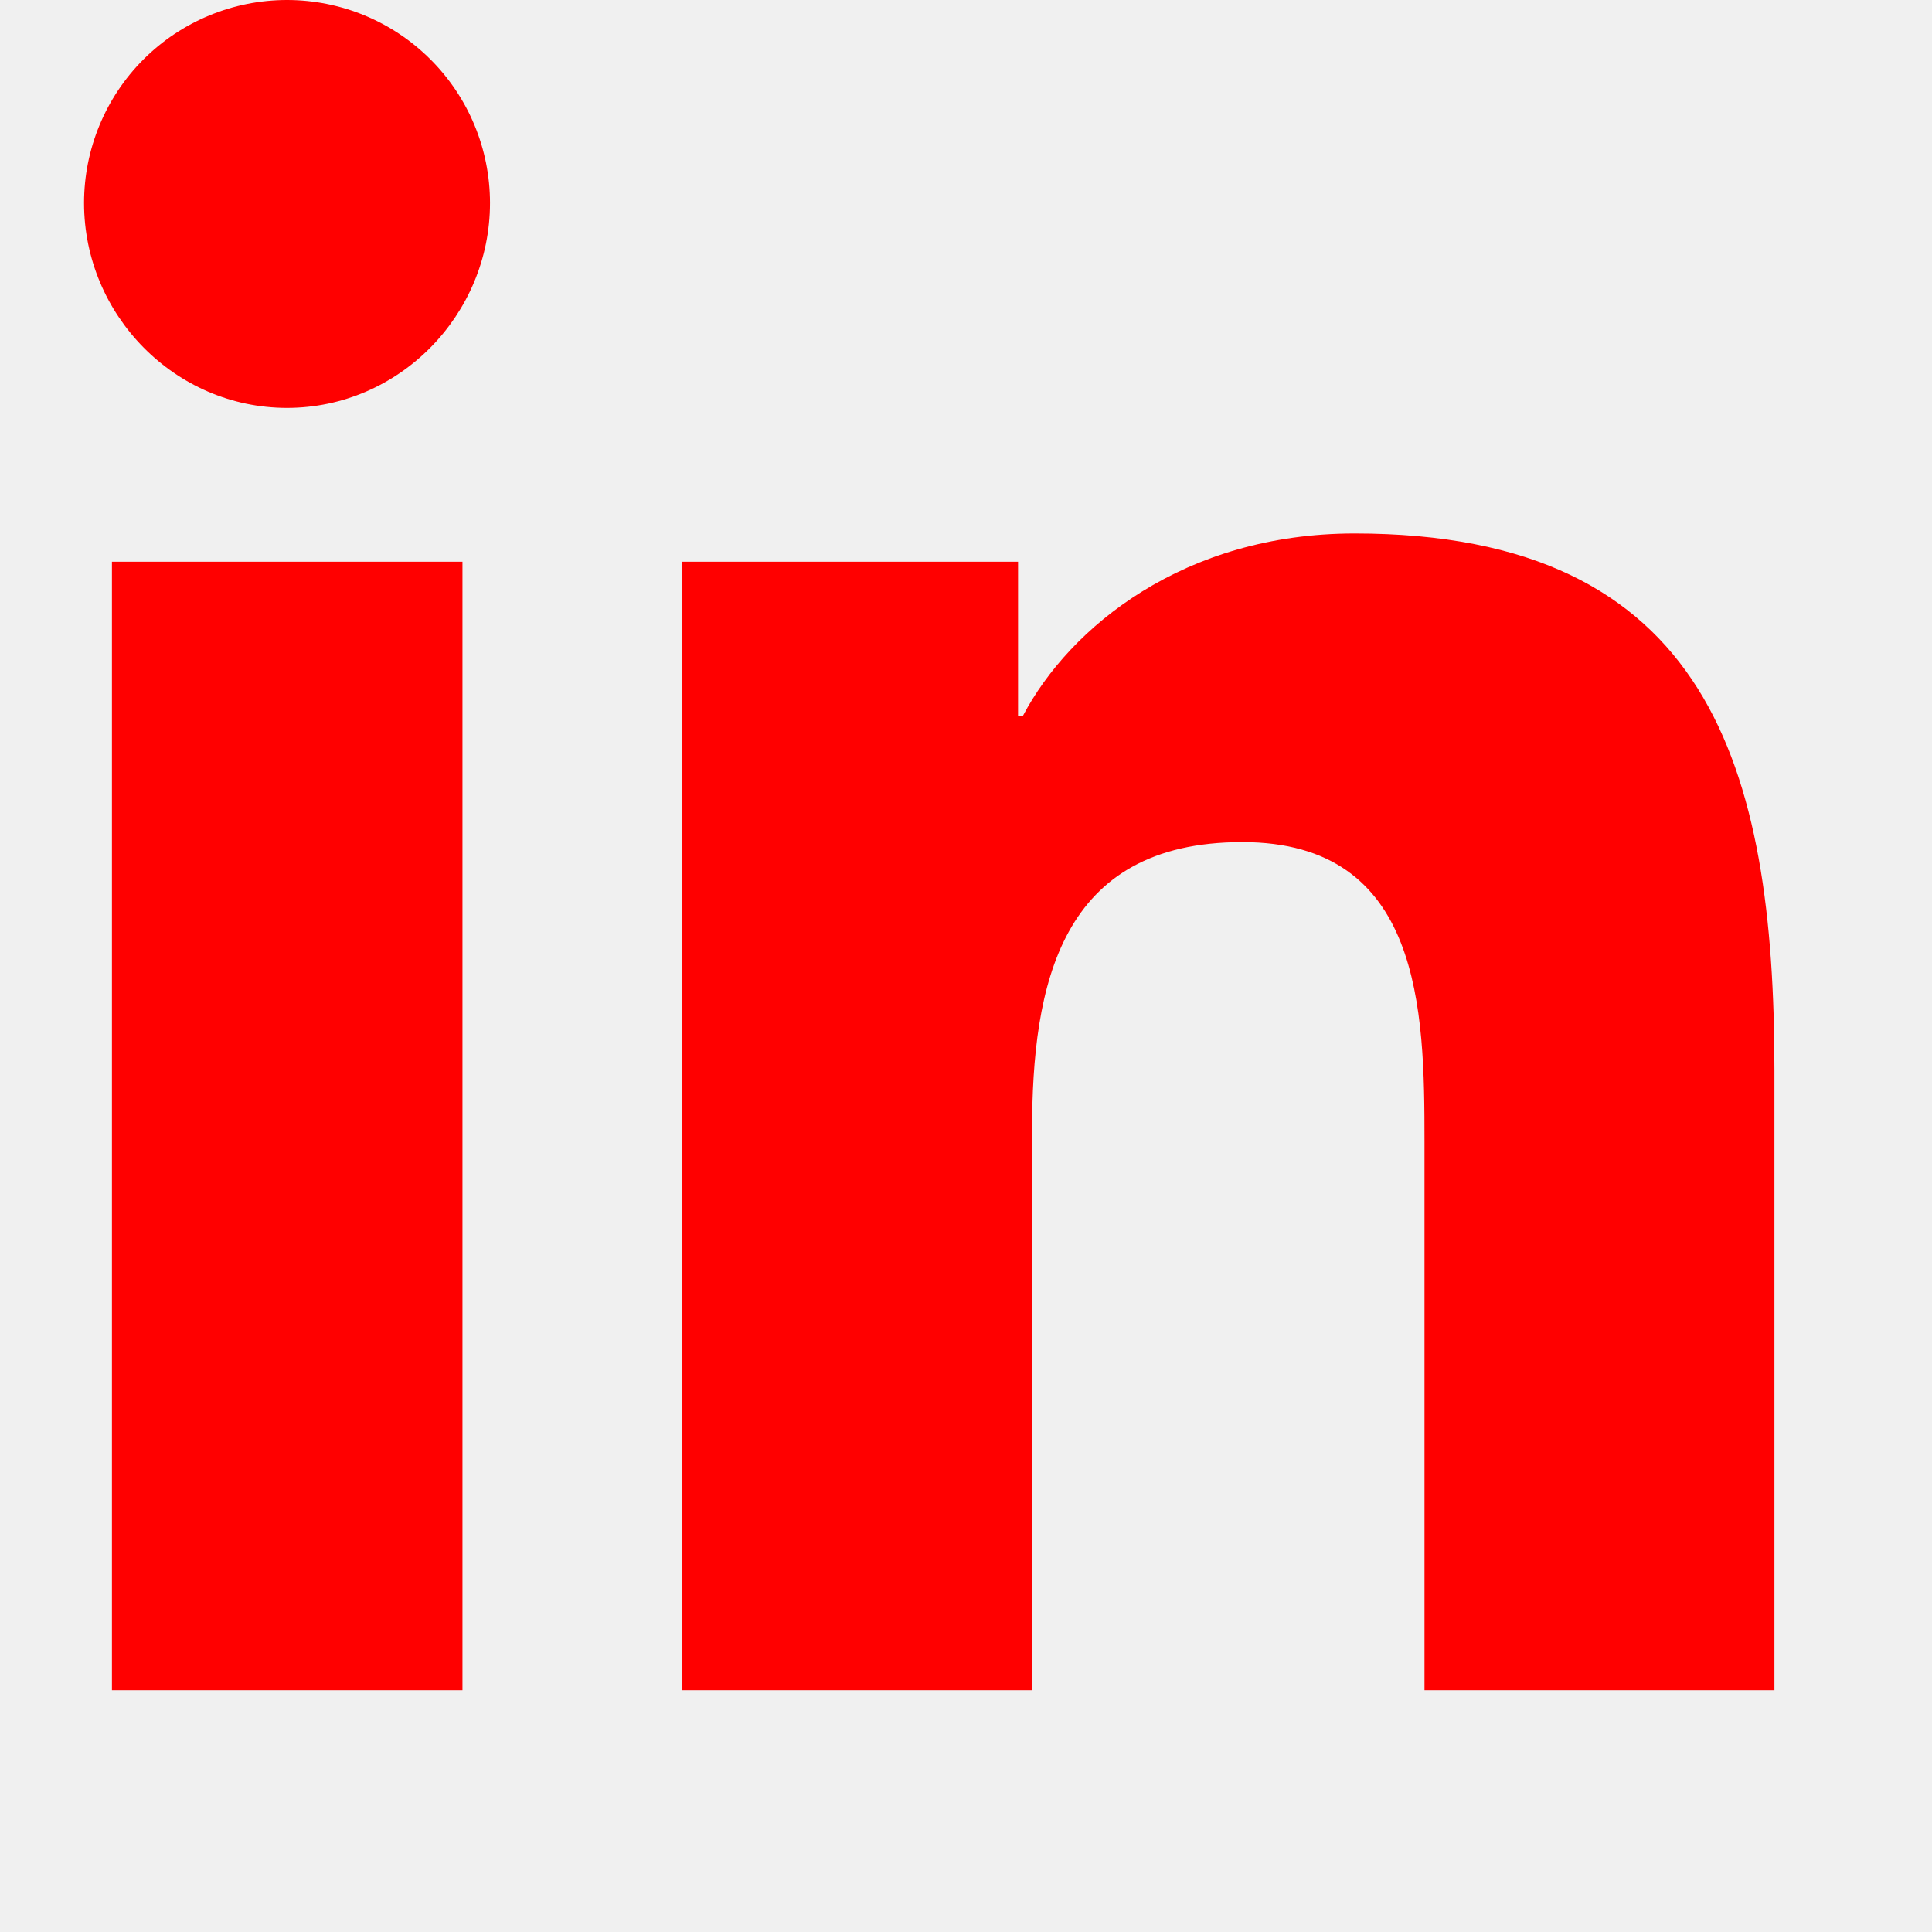
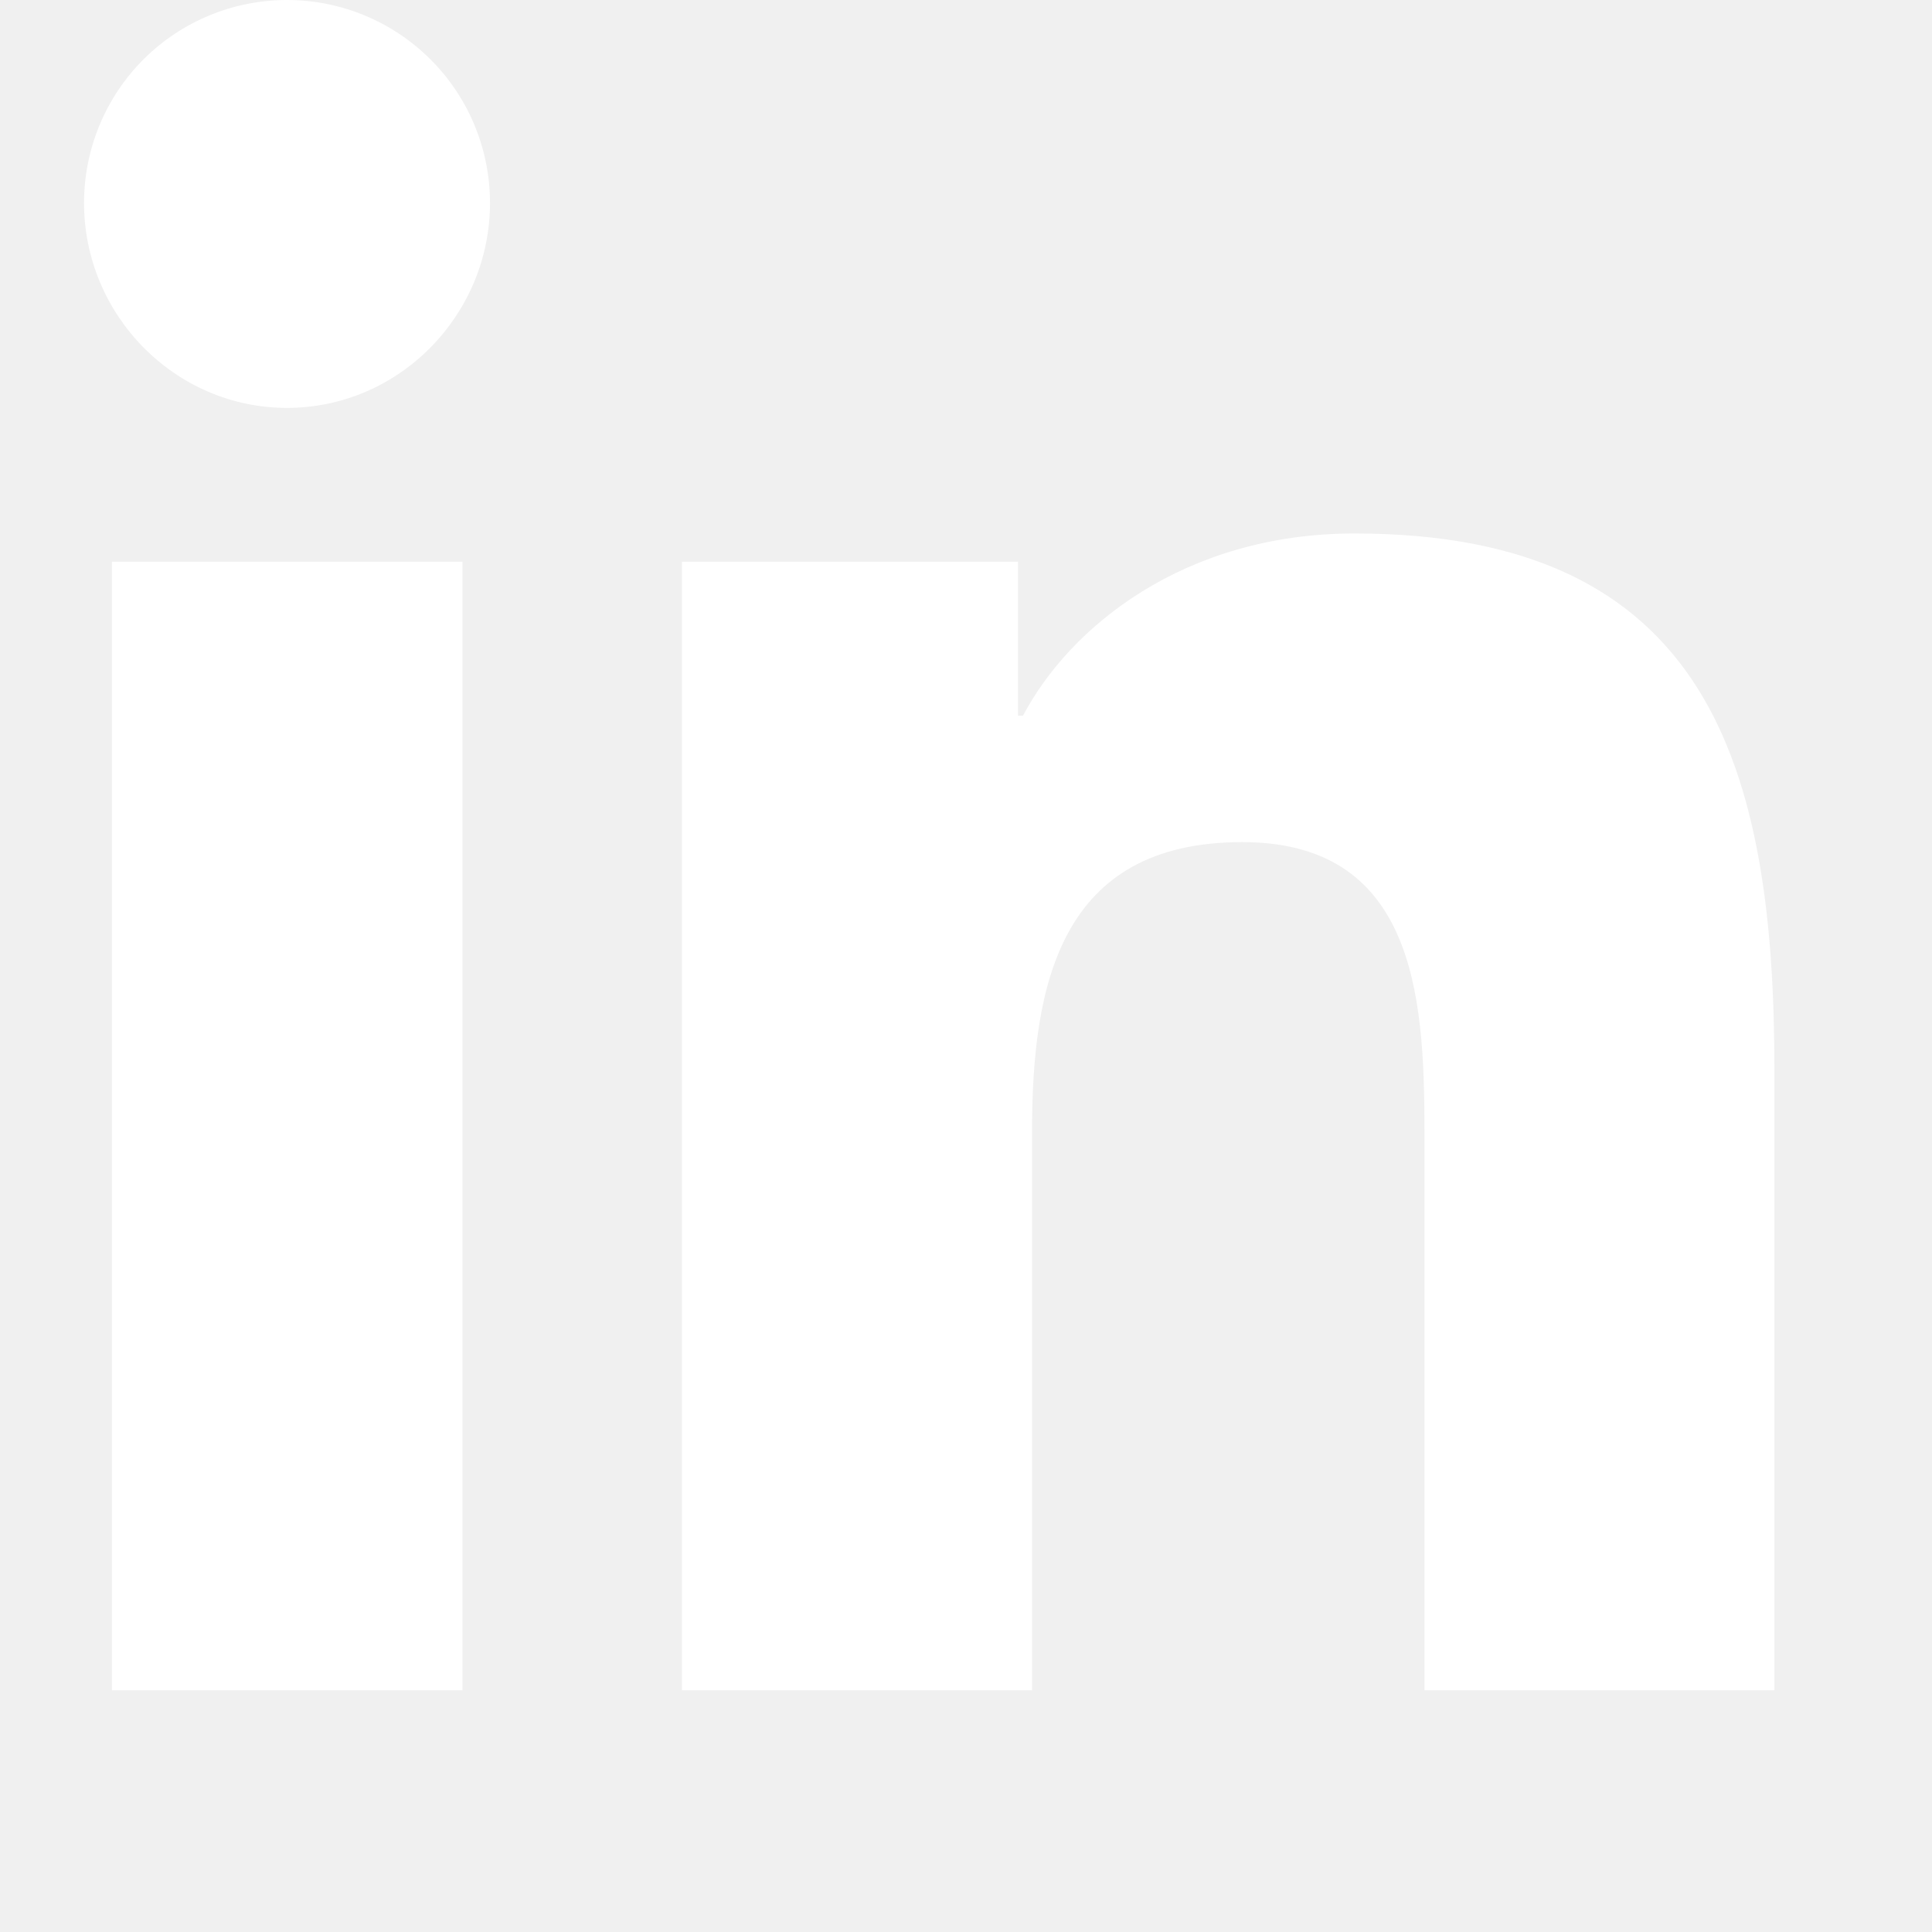
<svg xmlns="http://www.w3.org/2000/svg" width="22" height="22" viewBox="0 0 16 16" fill="none">
  <g clip-path="url(#clip0_101_188)">
-     <path d="M3.83 13.998H0.927V4.652H3.83V13.998ZM2.377 3.378C1.449 3.378 0.696 2.609 0.696 1.681C0.696 1.235 0.873 0.807 1.188 0.492C1.503 0.177 1.931 0 2.377 0C2.822 0 3.25 0.177 3.565 0.492C3.881 0.807 4.058 1.235 4.058 1.681C4.058 2.609 3.305 3.378 2.377 3.378ZM14.693 13.998H11.797V9.449C11.797 8.364 11.775 6.974 10.288 6.974C8.779 6.974 8.547 8.152 8.547 9.371V13.998H5.648V4.652H8.431V5.927H8.472C8.859 5.193 9.806 4.418 11.218 4.418C14.155 4.418 14.695 6.352 14.695 8.864V13.998H14.693Z" fill="red" />
+     <path d="M3.83 13.998H0.927V4.652H3.83V13.998ZM2.377 3.378C1.449 3.378 0.696 2.609 0.696 1.681C0.696 1.235 0.873 0.807 1.188 0.492C1.503 0.177 1.931 0 2.377 0C2.822 0 3.25 0.177 3.565 0.492C3.881 0.807 4.058 1.235 4.058 1.681C4.058 2.609 3.305 3.378 2.377 3.378ZM14.693 13.998H11.797V9.449C11.797 8.364 11.775 6.974 10.288 6.974C8.779 6.974 8.547 8.152 8.547 9.371V13.998H5.648V4.652H8.431V5.927H8.472C8.859 5.193 9.806 4.418 11.218 4.418C14.155 4.418 14.695 6.352 14.695 8.864V13.998H14.693Z" fill="white" />
  </g>
  <defs>
    <clipPath id="clip0_101_188">
      <rect width="16" height="15.998" fill="white" />
    </clipPath>
  </defs>
</svg>
